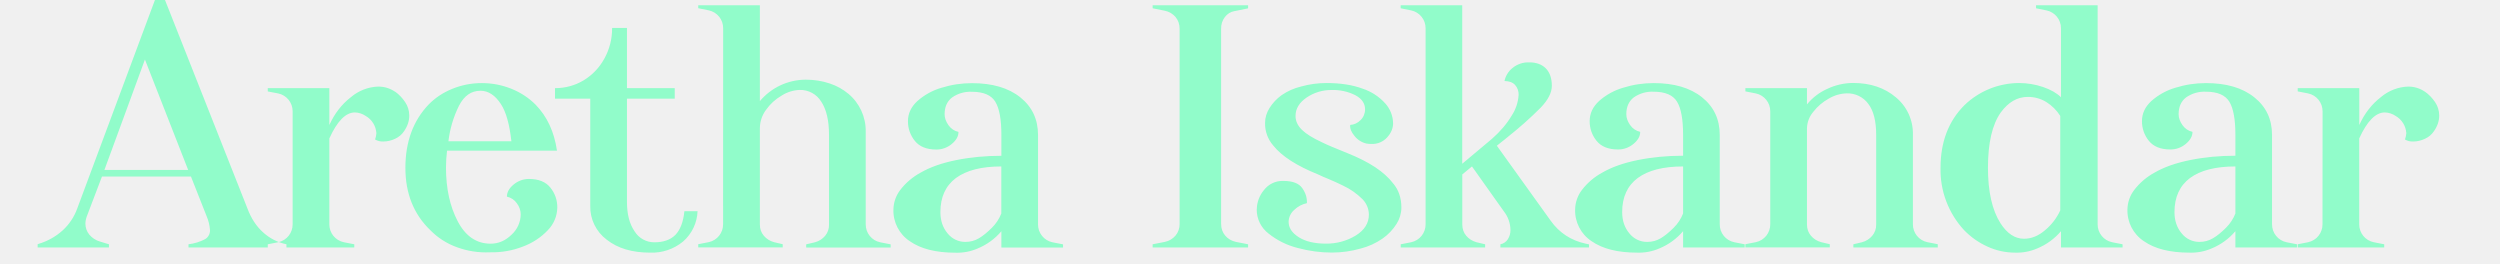
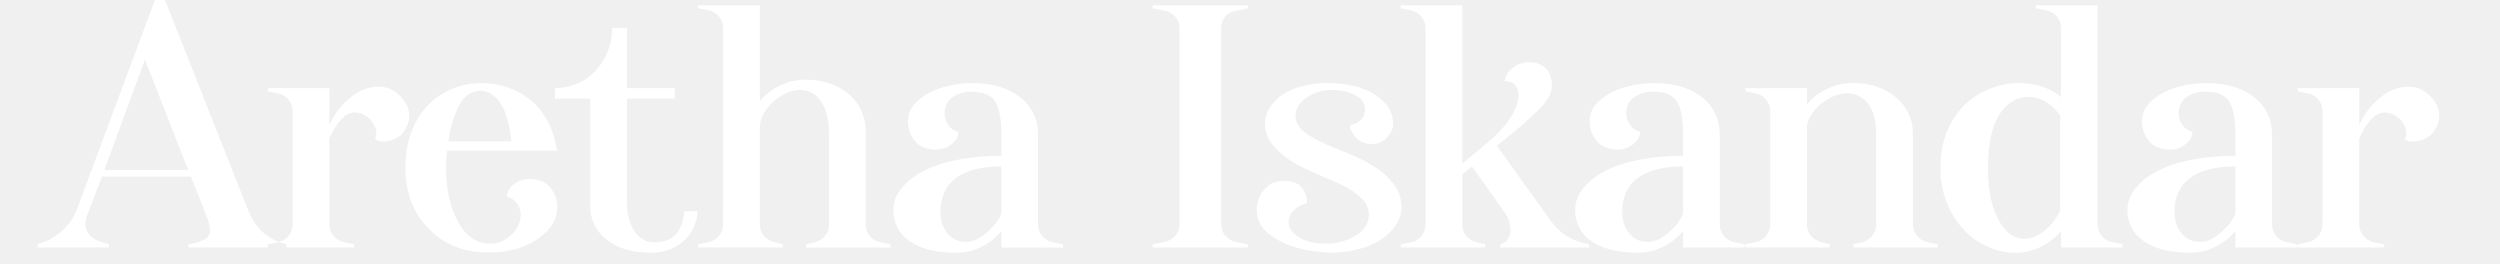
<svg xmlns="http://www.w3.org/2000/svg" width="38" height="4" viewBox="0 0 38 4">
-   <path d="M2.902 2.683H1.55l-.226.594a.343.343 0 00-.026.12c0 .064.02.12.06.17a.33.33 0 00.16.104l.138.042v.048H.572v-.048l.01-.005a.946.946 0 00.366-.202.833.833 0 00.229-.345L2.355 0h.153L3.76 3.166c.056.151.135.273.239.366a.756.756 0 00.355.181v.048H2.865v-.048a.735.735 0 00.253-.078.153.153 0 00.074-.137.648.648 0 00-.053-.216l-.237-.6zm-1.315-.1H2.86L2.203.905l-.616 1.678zm4.419-1.19c.06.043.11.096.152.159a.363.363 0 01.063.205c0 .08-.026.16-.079.237a.32.32 0 01-.136.115.417.417 0 01-.18.042.224.224 0 01-.125-.031.334.334 0 00.02-.095.325.325 0 00-.163-.263.308.308 0 00-.163-.053c-.14 0-.27.132-.389.395v1.304a.276.276 0 00.221.274l.158.031v.048H4.07v-.048l.158-.031a.276.276 0 00.22-.274V1.694a.276.276 0 00-.22-.274L4.07 1.39V1.34h.936V1.9c.08-.176.19-.317.329-.424a.676.676 0 01.413-.16c.095 0 .18.026.258.079zM8.04 2.72c.147 0 .256.044.326.132.07.088.105.187.105.3a.503.503 0 01-.144.347.997.997 0 01-.382.25c-.157.061-.324.09-.5.086a1.275 1.275 0 01-.502-.078 1.074 1.074 0 01-.402-.258c-.252-.242-.379-.558-.379-.947 0-.396.118-.717.353-.963.098-.101.218-.181.36-.239a1.18 1.18 0 01.45-.087c.158 0 .308.03.45.087.142.058.263.138.365.24.175.178.284.412.326.7H6.795c-.01.083-.016.17-.016.257 0 .319.06.592.179.818.119.226.285.339.5.339.119 0 .225-.046.318-.137a.424.424 0 00.139-.31.284.284 0 00-.058-.166.248.248 0 00-.152-.102c0-.067.034-.128.102-.184a.359.359 0 01.234-.085zM7.3 1.38c-.137 0-.245.075-.324.228a1.65 1.65 0 00-.16.539h.957c-.028-.256-.08-.444-.158-.563-.088-.137-.193-.205-.315-.205zm2.956-.038V1.5H9.53v1.573c0 .182.038.33.115.442a.35.35 0 00.3.168c.14 0 .247-.038.321-.113.074-.076.12-.196.137-.36h.2a.644.644 0 01-.219.46.74.74 0 01-.502.17c-.273 0-.493-.065-.66-.197a.623.623 0 01-.25-.512V1.5h-.536V1.34c.157 0 .302-.04.434-.118a.875.875 0 00.315-.329.938.938 0 00.119-.468h.226v.915h.726zm3.282 2.372v.048h-1.284v-.048l.132-.031a.306.306 0 00.155-.097.255.255 0 00.06-.171V2.05c0-.217-.039-.385-.118-.505a.373.373 0 00-.329-.178.544.544 0 00-.27.084.752.752 0 00-.24.218.473.473 0 00-.094.276v1.468c0 .066.02.123.06.17.04.048.092.08.155.098l.132.031v.048h-1.284v-.048l.158-.031a.276.276 0 00.22-.274l.001-2.977a.276.276 0 00-.22-.273l-.159-.032V.08h.937v1.457a.913.913 0 01.7-.326c.129 0 .25.02.362.058a.853.853 0 01.284.157.733.733 0 01.263.574v1.41a.276.276 0 00.221.273l.158.031zm2.62 0v.048h-.937v-.247a.945.945 0 01-.363.263.78.78 0 01-.337.063c-.294 0-.525-.058-.691-.174a.556.556 0 01-.25-.484.5.5 0 01.105-.297.97.97 0 01.305-.26c.144-.084.324-.148.542-.192.217-.044.447-.066.689-.066v-.316c0-.235-.03-.403-.092-.505-.061-.101-.18-.152-.355-.152a.484.484 0 00-.303.087c-.075.058-.113.143-.113.255 0 .056.02.111.058.165.039.055.09.089.153.103 0 .067-.034.128-.103.184a.359.359 0 01-.234.084c-.147 0-.256-.044-.326-.131a.467.467 0 01-.105-.3c0-.116.047-.217.142-.305a.953.953 0 01.368-.203c.15-.047.305-.07.463-.07.308 0 .553.071.734.215.18.144.27.335.27.573v1.357a.276.276 0 00.221.274l.158.031zM15.22 2.53c-.302 0-.531.059-.69.176-.157.118-.236.29-.236.518 0 .13.037.238.11.324a.341.341 0 00.269.129.396.396 0 00.208-.056c.061-.036.127-.09.197-.16a.624.624 0 00.142-.216V2.53zM18.766.168a.234.234 0 00-.147.09.28.28 0 00-.058.179v2.966c0 .07.021.13.063.179.042.05.097.08.163.095l.184.036v.048H17.52v-.048l.184-.036a.286.286 0 00.163-.095.265.265 0 00.063-.179V.437c0-.07-.021-.13-.063-.18a.286.286 0 00-.163-.094L17.52.126V.08h1.451v.047l-.205.042zm.337 3.014a.47.47 0 01.108-.292.355.355 0 01.297-.14c.14 0 .236.037.286.109.051.072.075.148.071.229a.39.39 0 00-.192.102.245.245 0 00-.086.182c0 .09.051.169.155.234.103.065.24.097.407.097a.848.848 0 00.46-.124c.132-.082.198-.188.198-.318a.339.339 0 00-.095-.231 1.05 1.05 0 00-.3-.21 4.482 4.482 0 00-.22-.1 2.241 2.241 0 01-.158-.069c-.323-.13-.549-.275-.679-.437a.504.504 0 01-.126-.347c0-.077.022-.151.066-.223a.704.704 0 01.186-.198.89.89 0 01.295-.131c.126-.035.254-.053.384-.053.214 0 .397.028.55.085a.799.799 0 01.347.226.462.462 0 01.118.3c0 .077-.03.149-.09.215a.302.302 0 01-.236.1.397.397 0 01-.074-.005.323.323 0 01-.184-.113c-.052-.062-.075-.119-.068-.171a.238.238 0 00.158-.074.223.223 0 00.068-.163c0-.091-.05-.163-.15-.216a.752.752 0 00-.355-.078.662.662 0 00-.384.115c-.112.077-.168.17-.168.28 0 .076.032.146.097.21.065.063.166.126.303.189.07.035.201.091.394.168.326.13.556.282.69.458.083.098.125.22.125.368a.47.47 0 01-.073.247.779.779 0 01-.21.221 1.036 1.036 0 01-.34.155c-.142.04-.287.06-.434.06-.172 0-.345-.023-.52-.07a1.16 1.16 0 01-.442-.219.458.458 0 01-.18-.368zm5.05.531v.048h-1.347v-.048a.173.173 0 00.113-.076.259.259 0 00.04-.144.468.468 0 00-.1-.28l-.485-.683-.147.121v.763c0 .066.02.123.06.17.04.048.093.08.156.098l.131.031v.048h-1.283v-.048l.158-.031a.276.276 0 00.22-.274V.431a.276.276 0 00-.22-.273L21.29.126V.08h.936v2.409l.452-.379c.127-.112.226-.229.298-.35a.646.646 0 00.107-.318.212.212 0 00-.055-.152c-.037-.039-.09-.058-.16-.058a.345.345 0 01.12-.197.379.379 0 01.259-.087c.105 0 .188.03.25.092.06.061.091.15.091.265 0 .102-.056.212-.168.33a5.71 5.71 0 01-.505.449c.01-.007-.044.037-.163.131l.82 1.142c.13.182.307.298.532.347l.047.01zm2.366 0v.048h-.936v-.247a.945.945 0 01-.363.263.78.78 0 01-.337.063c-.294 0-.525-.058-.691-.174a.556.556 0 01-.25-.484.5.5 0 01.105-.297.97.97 0 01.305-.26c.144-.084.324-.148.542-.192.217-.044.447-.066.689-.066v-.316c0-.235-.03-.403-.092-.505-.061-.101-.18-.152-.355-.152a.484.484 0 00-.303.087c-.075.058-.113.143-.113.255 0 .056.02.111.058.165.039.055.09.089.153.103 0 .067-.034.128-.103.184a.359.359 0 01-.234.084c-.147 0-.256-.044-.326-.131a.467.467 0 01-.105-.3c0-.116.047-.217.142-.305a.953.953 0 01.368-.203c.15-.047.305-.07.463-.07.308 0 .553.071.734.215.18.144.27.335.27.573v1.357a.276.276 0 00.221.274l.158.031zm-.936-1.183c-.302 0-.531.059-.69.176-.157.118-.236.29-.236.518 0 .13.037.238.11.324a.341.341 0 00.269.129.396.396 0 00.208-.056c.061-.036.127-.09.197-.16a.624.624 0 00.142-.216V2.53zm3.871 1.183v.048h-1.283v-.048l.131-.031a.306.306 0 00.155-.097.255.255 0 00.061-.171V2.05c0-.21-.04-.368-.121-.473a.39.39 0 00-.326-.158.563.563 0 00-.274.08.757.757 0 00-.236.202.403.403 0 00-.095.244v1.468c0 .066.02.123.06.17.04.048.093.08.156.098l.131.031v.048H26.53v-.048l.158-.031a.276.276 0 00.22-.274V1.694a.276.276 0 00-.22-.274l-.158-.031V1.34h.936v.247a.827.827 0 01.308-.236.92.92 0 01.392-.09c.263 0 .48.073.652.219a.712.712 0 01.258.57v1.357a.276.276 0 00.22.274l.158.031zm2.43-.305a.276.276 0 00.221.274l.158.031v.048h-.936v-.247a.945.945 0 01-.363.263.78.78 0 01-.337.063 1 1 0 01-.418-.092 1.152 1.152 0 01-.355-.25 1.349 1.349 0 01-.358-.947c0-.393.121-.71.363-.952a1.2 1.2 0 01.831-.337c.123 0 .244.02.363.06.12.041.21.093.274.156V.431a.276.276 0 00-.221-.273l-.158-.032V.08h.936v3.33zm-1.062-1.935c-.158 0-.295.079-.41.236-.13.183-.195.463-.195.842 0 .361.063.642.19.842.101.157.22.236.357.236.112 0 .22-.043.32-.129a.857.857 0 00.232-.302V1.762a.675.675 0 00-.215-.213.529.529 0 00-.28-.076zm4.092 2.24v.048h-.936v-.247a.945.945 0 01-.363.263.78.78 0 01-.337.063c-.294 0-.525-.058-.691-.174a.556.556 0 01-.25-.484.5.5 0 01.105-.297.97.97 0 01.305-.26c.144-.084.324-.148.542-.192.217-.044.447-.066.689-.066v-.316c0-.235-.03-.403-.092-.505-.062-.101-.18-.152-.355-.152a.484.484 0 00-.303.087c-.075.058-.113.143-.113.255 0 .056.02.111.058.165.039.055.09.089.153.103 0 .067-.035.128-.103.184a.359.359 0 01-.234.084c-.147 0-.256-.044-.326-.131a.467.467 0 01-.105-.3c0-.116.047-.217.142-.305a.953.953 0 01.368-.203c.15-.047.305-.07.463-.07.308 0 .553.071.733.215.181.144.271.335.271.573v1.357a.276.276 0 00.221.274l.158.031zm-.936-1.183c-.302 0-.531.059-.69.176-.157.118-.236.29-.236.518 0 .13.037.238.11.324a.341.341 0 00.269.129.396.396 0 00.207-.056c.062-.036.128-.09.198-.16a.624.624 0 00.142-.216V2.53zm2.882-1.136c.06.042.11.095.153.158a.363.363 0 01.063.205c0 .08-.026.16-.08.237a.32.32 0 01-.136.115.417.417 0 01-.179.042.224.224 0 01-.126-.031.334.334 0 00.021-.095.325.325 0 00-.163-.263.308.308 0 00-.163-.053c-.14 0-.27.132-.39.395v1.304a.276.276 0 00.222.274l.158.031v.048h-1.315v-.048l.157-.031a.276.276 0 00.22-.274l.001-1.714a.276.276 0 00-.22-.274l-.158-.031V1.34h.936V1.9c.08-.176.19-.317.329-.424a.676.676 0 01.412-.16c.095 0 .181.026.258.079z" fill="#91FCCA" fill-rule="evenodd" />
+   <path d="M2.902 2.683H1.55l-.226.594a.343.343 0 00-.026.12c0 .064.02.12.06.17a.33.33 0 00.16.104l.138.042v.048H.572v-.048l.01-.005a.946.946 0 00.366-.202.833.833 0 00.229-.345L2.355 0h.153L3.76 3.166c.056.151.135.273.239.366a.756.756 0 00.355.181v.048H2.865v-.048a.735.735 0 00.253-.078.153.153 0 00.074-.137.648.648 0 00-.053-.216l-.237-.6zm-1.315-.1H2.86L2.203.905l-.616 1.678zm4.419-1.19c.06.043.11.096.152.159a.363.363 0 01.063.205c0 .08-.026.16-.079.237a.32.32 0 01-.136.115.417.417 0 01-.18.042.224.224 0 01-.125-.031.334.334 0 00.02-.095.325.325 0 00-.163-.263.308.308 0 00-.163-.053c-.14 0-.27.132-.389.395v1.304a.276.276 0 00.221.274l.158.031v.048H4.07v-.048l.158-.031a.276.276 0 00.22-.274V1.694a.276.276 0 00-.22-.274L4.07 1.39V1.34h.936V1.9c.08-.176.19-.317.329-.424a.676.676 0 01.413-.16c.095 0 .18.026.258.079zM8.04 2.72c.147 0 .256.044.326.132.07.088.105.187.105.3a.503.503 0 01-.144.347.997.997 0 01-.382.25c-.157.061-.324.09-.5.086a1.275 1.275 0 01-.502-.078 1.074 1.074 0 01-.402-.258c-.252-.242-.379-.558-.379-.947 0-.396.118-.717.353-.963.098-.101.218-.181.36-.239a1.18 1.18 0 01.45-.087c.158 0 .308.03.45.087.142.058.263.138.365.24.175.178.284.412.326.7H6.795c-.01.083-.016.17-.016.257 0 .319.06.592.179.818.119.226.285.339.5.339.119 0 .225-.046.318-.137a.424.424 0 00.139-.31.284.284 0 00-.058-.166.248.248 0 00-.152-.102c0-.067.034-.128.102-.184a.359.359 0 01.234-.085zM7.3 1.38c-.137 0-.245.075-.324.228a1.65 1.65 0 00-.16.539h.957c-.028-.256-.08-.444-.158-.563-.088-.137-.193-.205-.315-.205zm2.956-.038V1.5H9.53v1.573c0 .182.038.33.115.442a.35.35 0 00.3.168c.14 0 .247-.038.321-.113.074-.076.12-.196.137-.36h.2a.644.644 0 01-.219.46.74.74 0 01-.502.17c-.273 0-.493-.065-.66-.197a.623.623 0 01-.25-.512V1.5h-.536V1.34c.157 0 .302-.04.434-.118a.875.875 0 00.315-.329.938.938 0 00.119-.468h.226v.915h.726zm3.282 2.372v.048h-1.284v-.048l.132-.031a.306.306 0 00.155-.097.255.255 0 00.06-.171V2.05c0-.217-.039-.385-.118-.505a.373.373 0 00-.329-.178.544.544 0 00-.27.084.752.752 0 00-.24.218.473.473 0 00-.094.276v1.468c0 .066.02.123.06.17.04.048.092.08.155.098l.132.031v.048h-1.284v-.048l.158-.031a.276.276 0 00.22-.274l.001-2.977a.276.276 0 00-.22-.273l-.159-.032V.08h.937v1.457a.913.913 0 01.7-.326c.129 0 .25.02.362.058a.853.853 0 01.284.157.733.733 0 01.263.574v1.41a.276.276 0 00.221.273l.158.031zm2.62 0v.048h-.937v-.247a.945.945 0 01-.363.263.78.78 0 01-.337.063c-.294 0-.525-.058-.691-.174a.556.556 0 01-.25-.484.5.5 0 01.105-.297.97.97 0 01.305-.26c.144-.084.324-.148.542-.192.217-.044.447-.066.689-.066v-.316c0-.235-.03-.403-.092-.505-.061-.101-.18-.152-.355-.152a.484.484 0 00-.303.087c-.075.058-.113.143-.113.255 0 .056.02.111.058.165.039.055.09.089.153.103 0 .067-.034.128-.103.184a.359.359 0 01-.234.084c-.147 0-.256-.044-.326-.131a.467.467 0 01-.105-.3c0-.116.047-.217.142-.305a.953.953 0 01.368-.203c.15-.047.305-.07.463-.07.308 0 .553.071.734.215.18.144.27.335.27.573v1.357a.276.276 0 00.221.274l.158.031zM15.22 2.53c-.302 0-.531.059-.69.176-.157.118-.236.29-.236.518 0 .13.037.238.11.324a.341.341 0 00.269.129.396.396 0 00.208-.056c.061-.036.127-.09.197-.16a.624.624 0 00.142-.216V2.53zM18.766.168a.234.234 0 00-.147.09.28.28 0 00-.058.179v2.966c0 .07.021.13.063.179.042.05.097.08.163.095l.184.036v.048H17.52v-.048l.184-.036a.286.286 0 00.163-.095.265.265 0 00.063-.179V.437c0-.07-.021-.13-.063-.18a.286.286 0 00-.163-.094L17.52.126V.08h1.451v.047l-.205.042zm.337 3.014a.47.47 0 01.108-.292.355.355 0 01.297-.14c.14 0 .236.037.286.109.051.072.075.148.071.229a.39.39 0 00-.192.102.245.245 0 00-.086.182c0 .09.051.169.155.234.103.065.24.097.407.097a.848.848 0 00.46-.124c.132-.082.198-.188.198-.318a.339.339 0 00-.095-.231 1.05 1.05 0 00-.3-.21 4.482 4.482 0 00-.22-.1 2.241 2.241 0 01-.158-.069c-.323-.13-.549-.275-.679-.437a.504.504 0 01-.126-.347c0-.077.022-.151.066-.223a.704.704 0 01.186-.198.89.89 0 01.295-.131c.126-.035.254-.053.384-.053.214 0 .397.028.55.085a.799.799 0 01.347.226.462.462 0 01.118.3c0 .077-.03.149-.09.215a.302.302 0 01-.236.1.397.397 0 01-.074-.005.323.323 0 01-.184-.113c-.052-.062-.075-.119-.068-.171a.238.238 0 00.158-.074.223.223 0 00.068-.163c0-.091-.05-.163-.15-.216a.752.752 0 00-.355-.078.662.662 0 00-.384.115c-.112.077-.168.17-.168.28 0 .076.032.146.097.21.065.063.166.126.303.189.07.035.201.091.394.168.326.13.556.282.69.458.083.098.125.22.125.368a.47.47 0 01-.073.247.779.779 0 01-.21.221 1.036 1.036 0 01-.34.155c-.142.04-.287.06-.434.06-.172 0-.345-.023-.52-.07a1.16 1.16 0 01-.442-.219.458.458 0 01-.18-.368zm5.05.531v.048h-1.347v-.048a.173.173 0 00.113-.076.259.259 0 00.04-.144.468.468 0 00-.1-.28l-.485-.683-.147.121v.763c0 .066.02.123.06.17.04.048.093.08.156.098l.131.031v.048h-1.283v-.048l.158-.031a.276.276 0 00.22-.274V.431a.276.276 0 00-.22-.273L21.29.126V.08h.936v2.409l.452-.379c.127-.112.226-.229.298-.35a.646.646 0 00.107-.318.212.212 0 00-.055-.152c-.037-.039-.09-.058-.16-.058a.345.345 0 01.12-.197.379.379 0 01.259-.087c.105 0 .188.03.25.092.06.061.091.15.091.265 0 .102-.056.212-.168.33a5.71 5.71 0 01-.505.449c.01-.007-.044.037-.163.131l.82 1.142c.13.182.307.298.532.347l.047.01zm2.366 0v.048h-.936v-.247a.945.945 0 01-.363.263.78.78 0 01-.337.063c-.294 0-.525-.058-.691-.174a.556.556 0 01-.25-.484.5.5 0 01.105-.297.97.97 0 01.305-.26c.144-.084.324-.148.542-.192.217-.044.447-.066.689-.066v-.316c0-.235-.03-.403-.092-.505-.061-.101-.18-.152-.355-.152a.484.484 0 00-.303.087c-.075.058-.113.143-.113.255 0 .056.02.111.058.165.039.055.09.089.153.103 0 .067-.034.128-.103.184a.359.359 0 01-.234.084c-.147 0-.256-.044-.326-.131a.467.467 0 01-.105-.3c0-.116.047-.217.142-.305a.953.953 0 01.368-.203c.15-.047.305-.07.463-.07.308 0 .553.071.734.215.18.144.27.335.27.573v1.357a.276.276 0 00.221.274l.158.031zm-.936-1.183c-.302 0-.531.059-.69.176-.157.118-.236.29-.236.518 0 .13.037.238.11.324a.341.341 0 00.269.129.396.396 0 00.208-.056c.061-.036.127-.09.197-.16a.624.624 0 00.142-.216V2.53zm3.871 1.183v.048h-1.283v-.048l.131-.031a.306.306 0 00.155-.097.255.255 0 00.061-.171V2.05c0-.21-.04-.368-.121-.473a.39.39 0 00-.326-.158.563.563 0 00-.274.08.757.757 0 00-.236.202.403.403 0 00-.095.244v1.468c0 .066.02.123.06.17.04.048.093.08.156.098l.131.031v.048H26.53v-.048l.158-.031a.276.276 0 00.22-.274V1.694a.276.276 0 00-.22-.274l-.158-.031V1.34h.936v.247a.827.827 0 01.308-.236.92.92 0 01.392-.09c.263 0 .48.073.652.219a.712.712 0 01.258.57v1.357a.276.276 0 00.22.274l.158.031zm2.43-.305a.276.276 0 00.221.274l.158.031v.048h-.936v-.247a.945.945 0 01-.363.263.78.78 0 01-.337.063 1 1 0 01-.418-.092 1.152 1.152 0 01-.355-.25 1.349 1.349 0 01-.358-.947c0-.393.121-.71.363-.952a1.2 1.2 0 01.831-.337c.123 0 .244.02.363.06.12.041.21.093.274.156V.431a.276.276 0 00-.221-.273l-.158-.032V.08h.936v3.33zm-1.062-1.935c-.158 0-.295.079-.41.236-.13.183-.195.463-.195.842 0 .361.063.642.19.842.101.157.22.236.357.236.112 0 .22-.043.32-.129a.857.857 0 00.232-.302V1.762a.675.675 0 00-.215-.213.529.529 0 00-.28-.076zm4.092 2.24v.048h-.936v-.247a.945.945 0 01-.363.263.78.78 0 01-.337.063c-.294 0-.525-.058-.691-.174a.556.556 0 01-.25-.484.5.5 0 01.105-.297.97.97 0 01.305-.26c.144-.084.324-.148.542-.192.217-.044.447-.066.689-.066v-.316c0-.235-.03-.403-.092-.505-.062-.101-.18-.152-.355-.152a.484.484 0 00-.303.087c-.075.058-.113.143-.113.255 0 .056.02.111.058.165.039.055.09.089.153.103 0 .067-.035.128-.103.184a.359.359 0 01-.234.084c-.147 0-.256-.044-.326-.131a.467.467 0 01-.105-.3c0-.116.047-.217.142-.305a.953.953 0 01.368-.203c.15-.047.305-.07.463-.07.308 0 .553.071.733.215.181.144.271.335.271.573v1.357a.276.276 0 00.221.274l.158.031zm-.936-1.183c-.302 0-.531.059-.69.176-.157.118-.236.29-.236.518 0 .13.037.238.11.324a.341.341 0 00.269.129.396.396 0 00.207-.056c.062-.036.128-.09.198-.16a.624.624 0 00.142-.216V2.53zm2.882-1.136c.06.042.11.095.153.158a.363.363 0 01.063.205c0 .08-.026.16-.08.237a.32.32 0 01-.136.115.417.417 0 01-.179.042.224.224 0 01-.126-.031.334.334 0 00.021-.095.325.325 0 00-.163-.263.308.308 0 00-.163-.053c-.14 0-.27.132-.39.395v1.304a.276.276 0 00.222.274l.158.031v.048h-1.315v-.048l.157-.031a.276.276 0 00.22-.274l.001-1.714a.276.276 0 00-.22-.274l-.158-.031V1.34h.936V1.9c.08-.176.19-.317.329-.424a.676.676 0 01.412-.16c.095 0 .181.026.258.079z" fill="#ffffff" fill-rule="evenodd" />
</svg>
